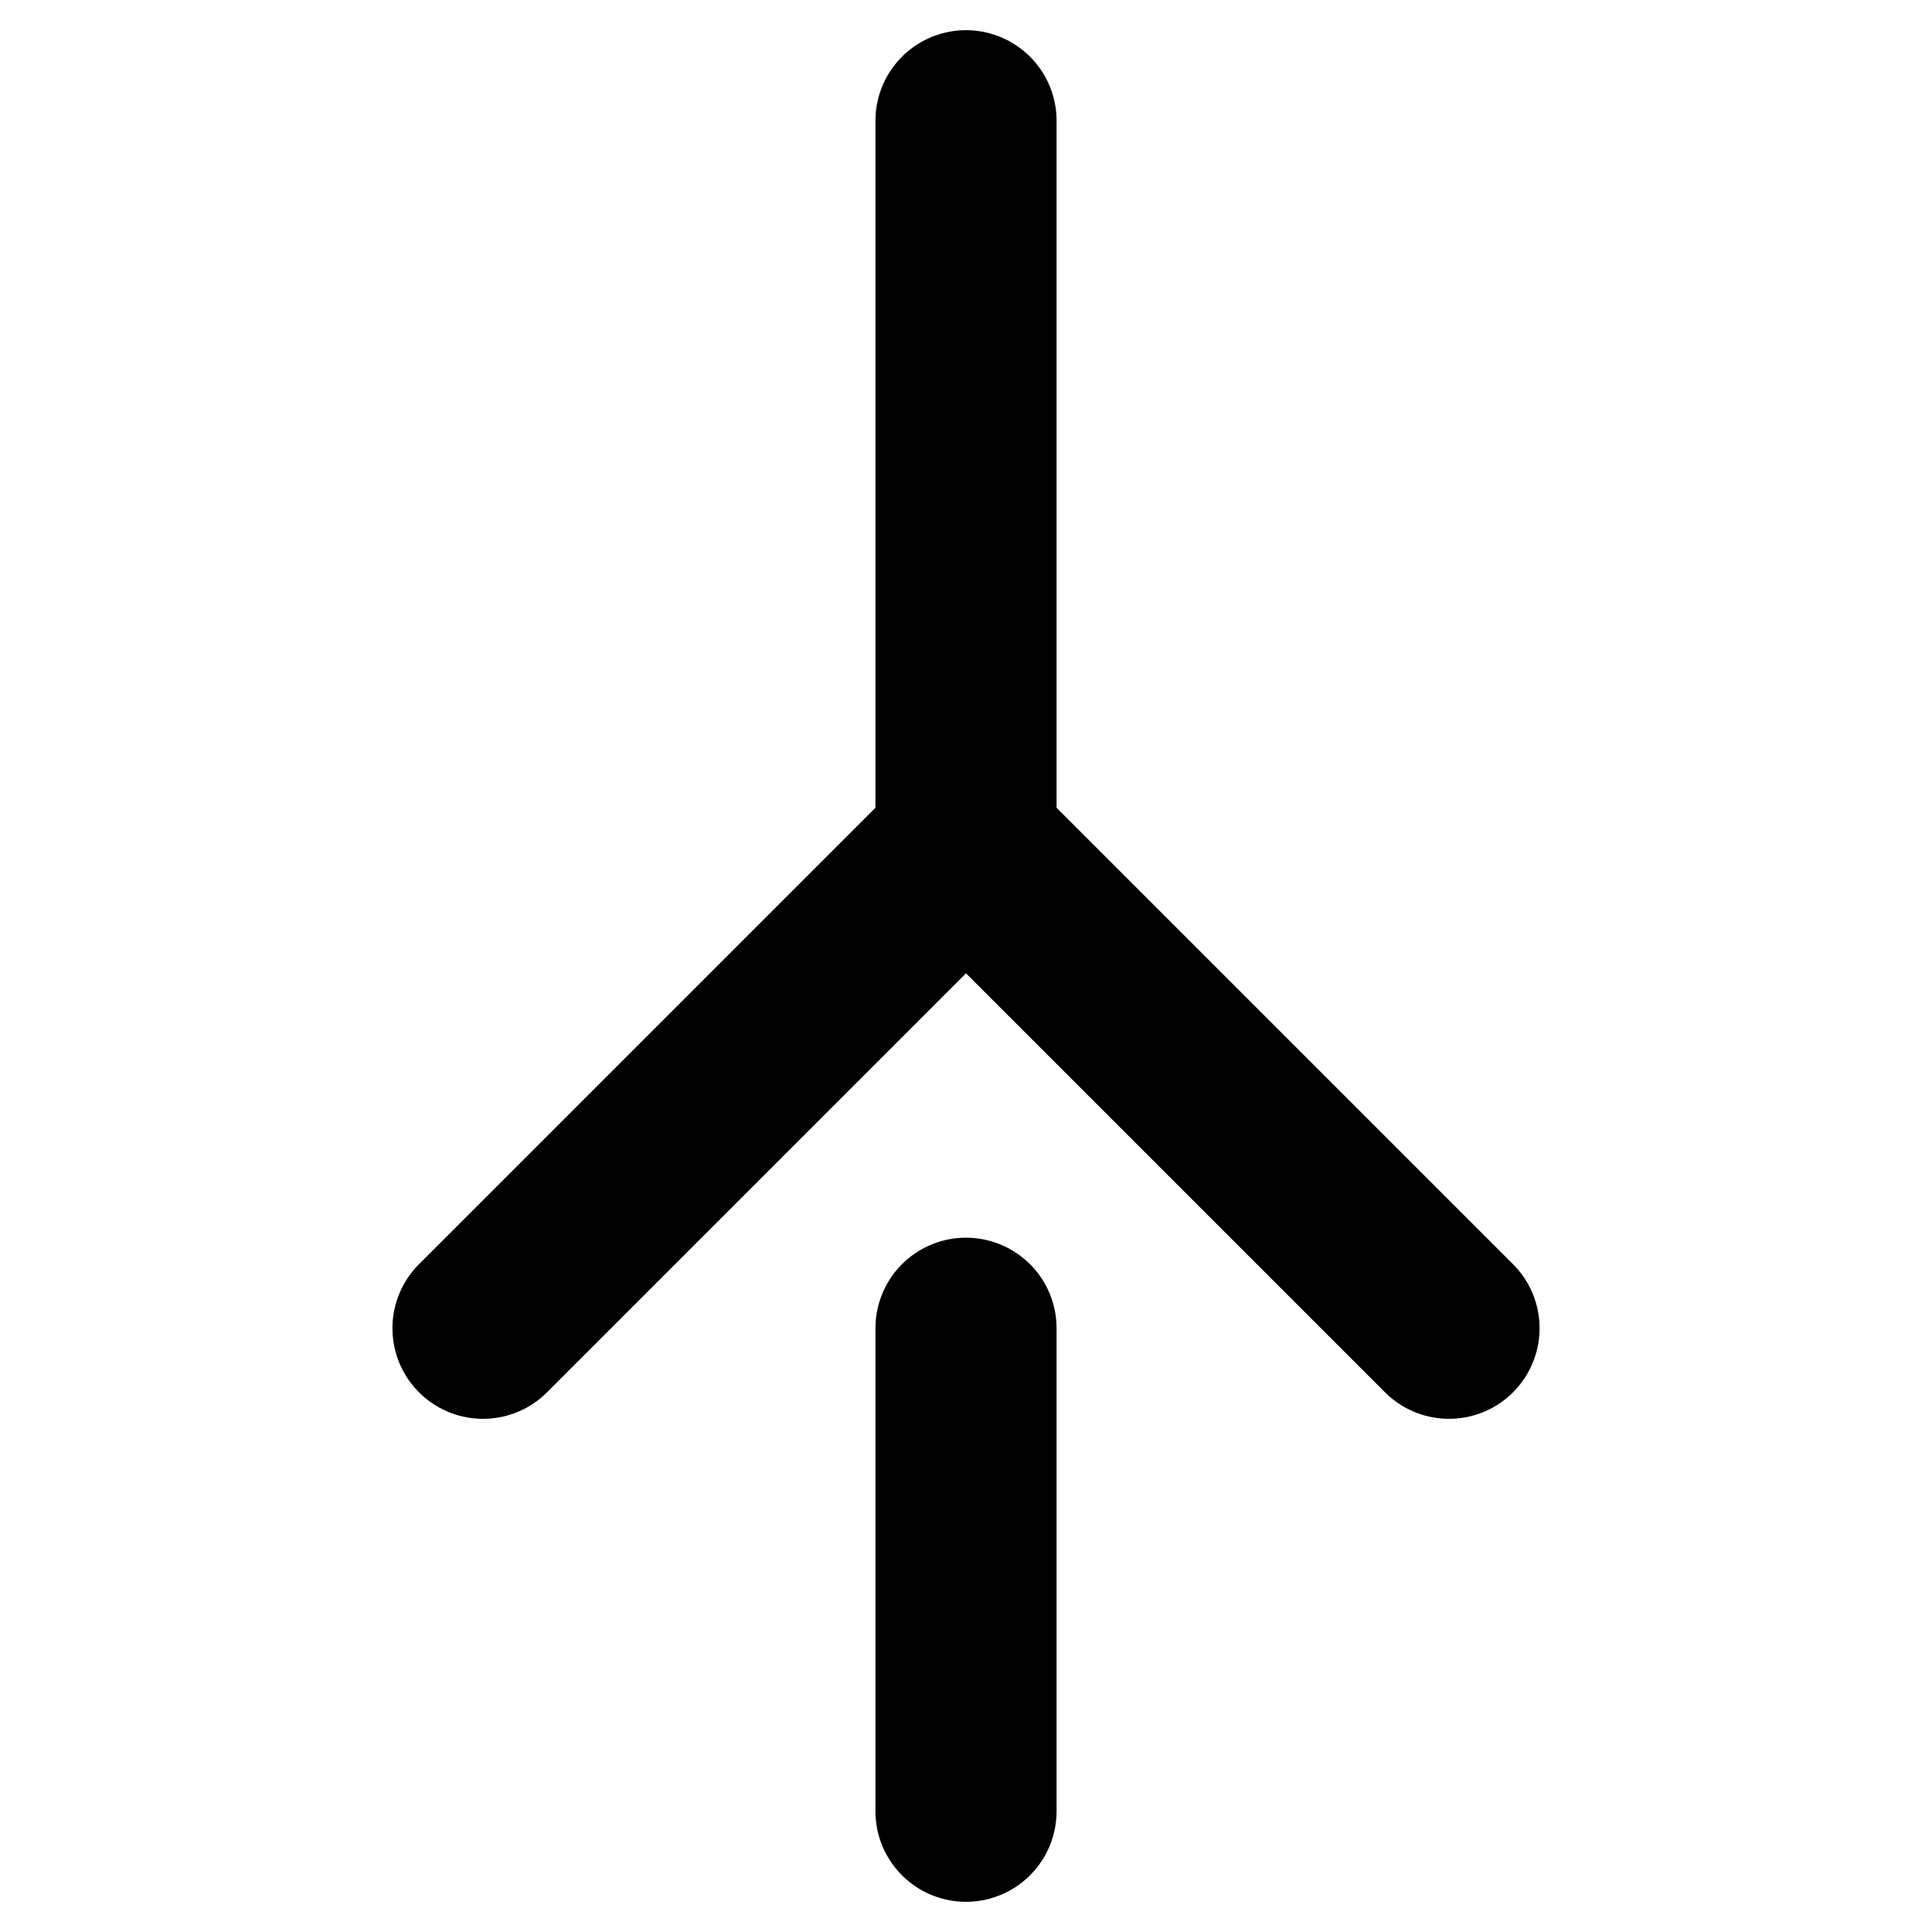
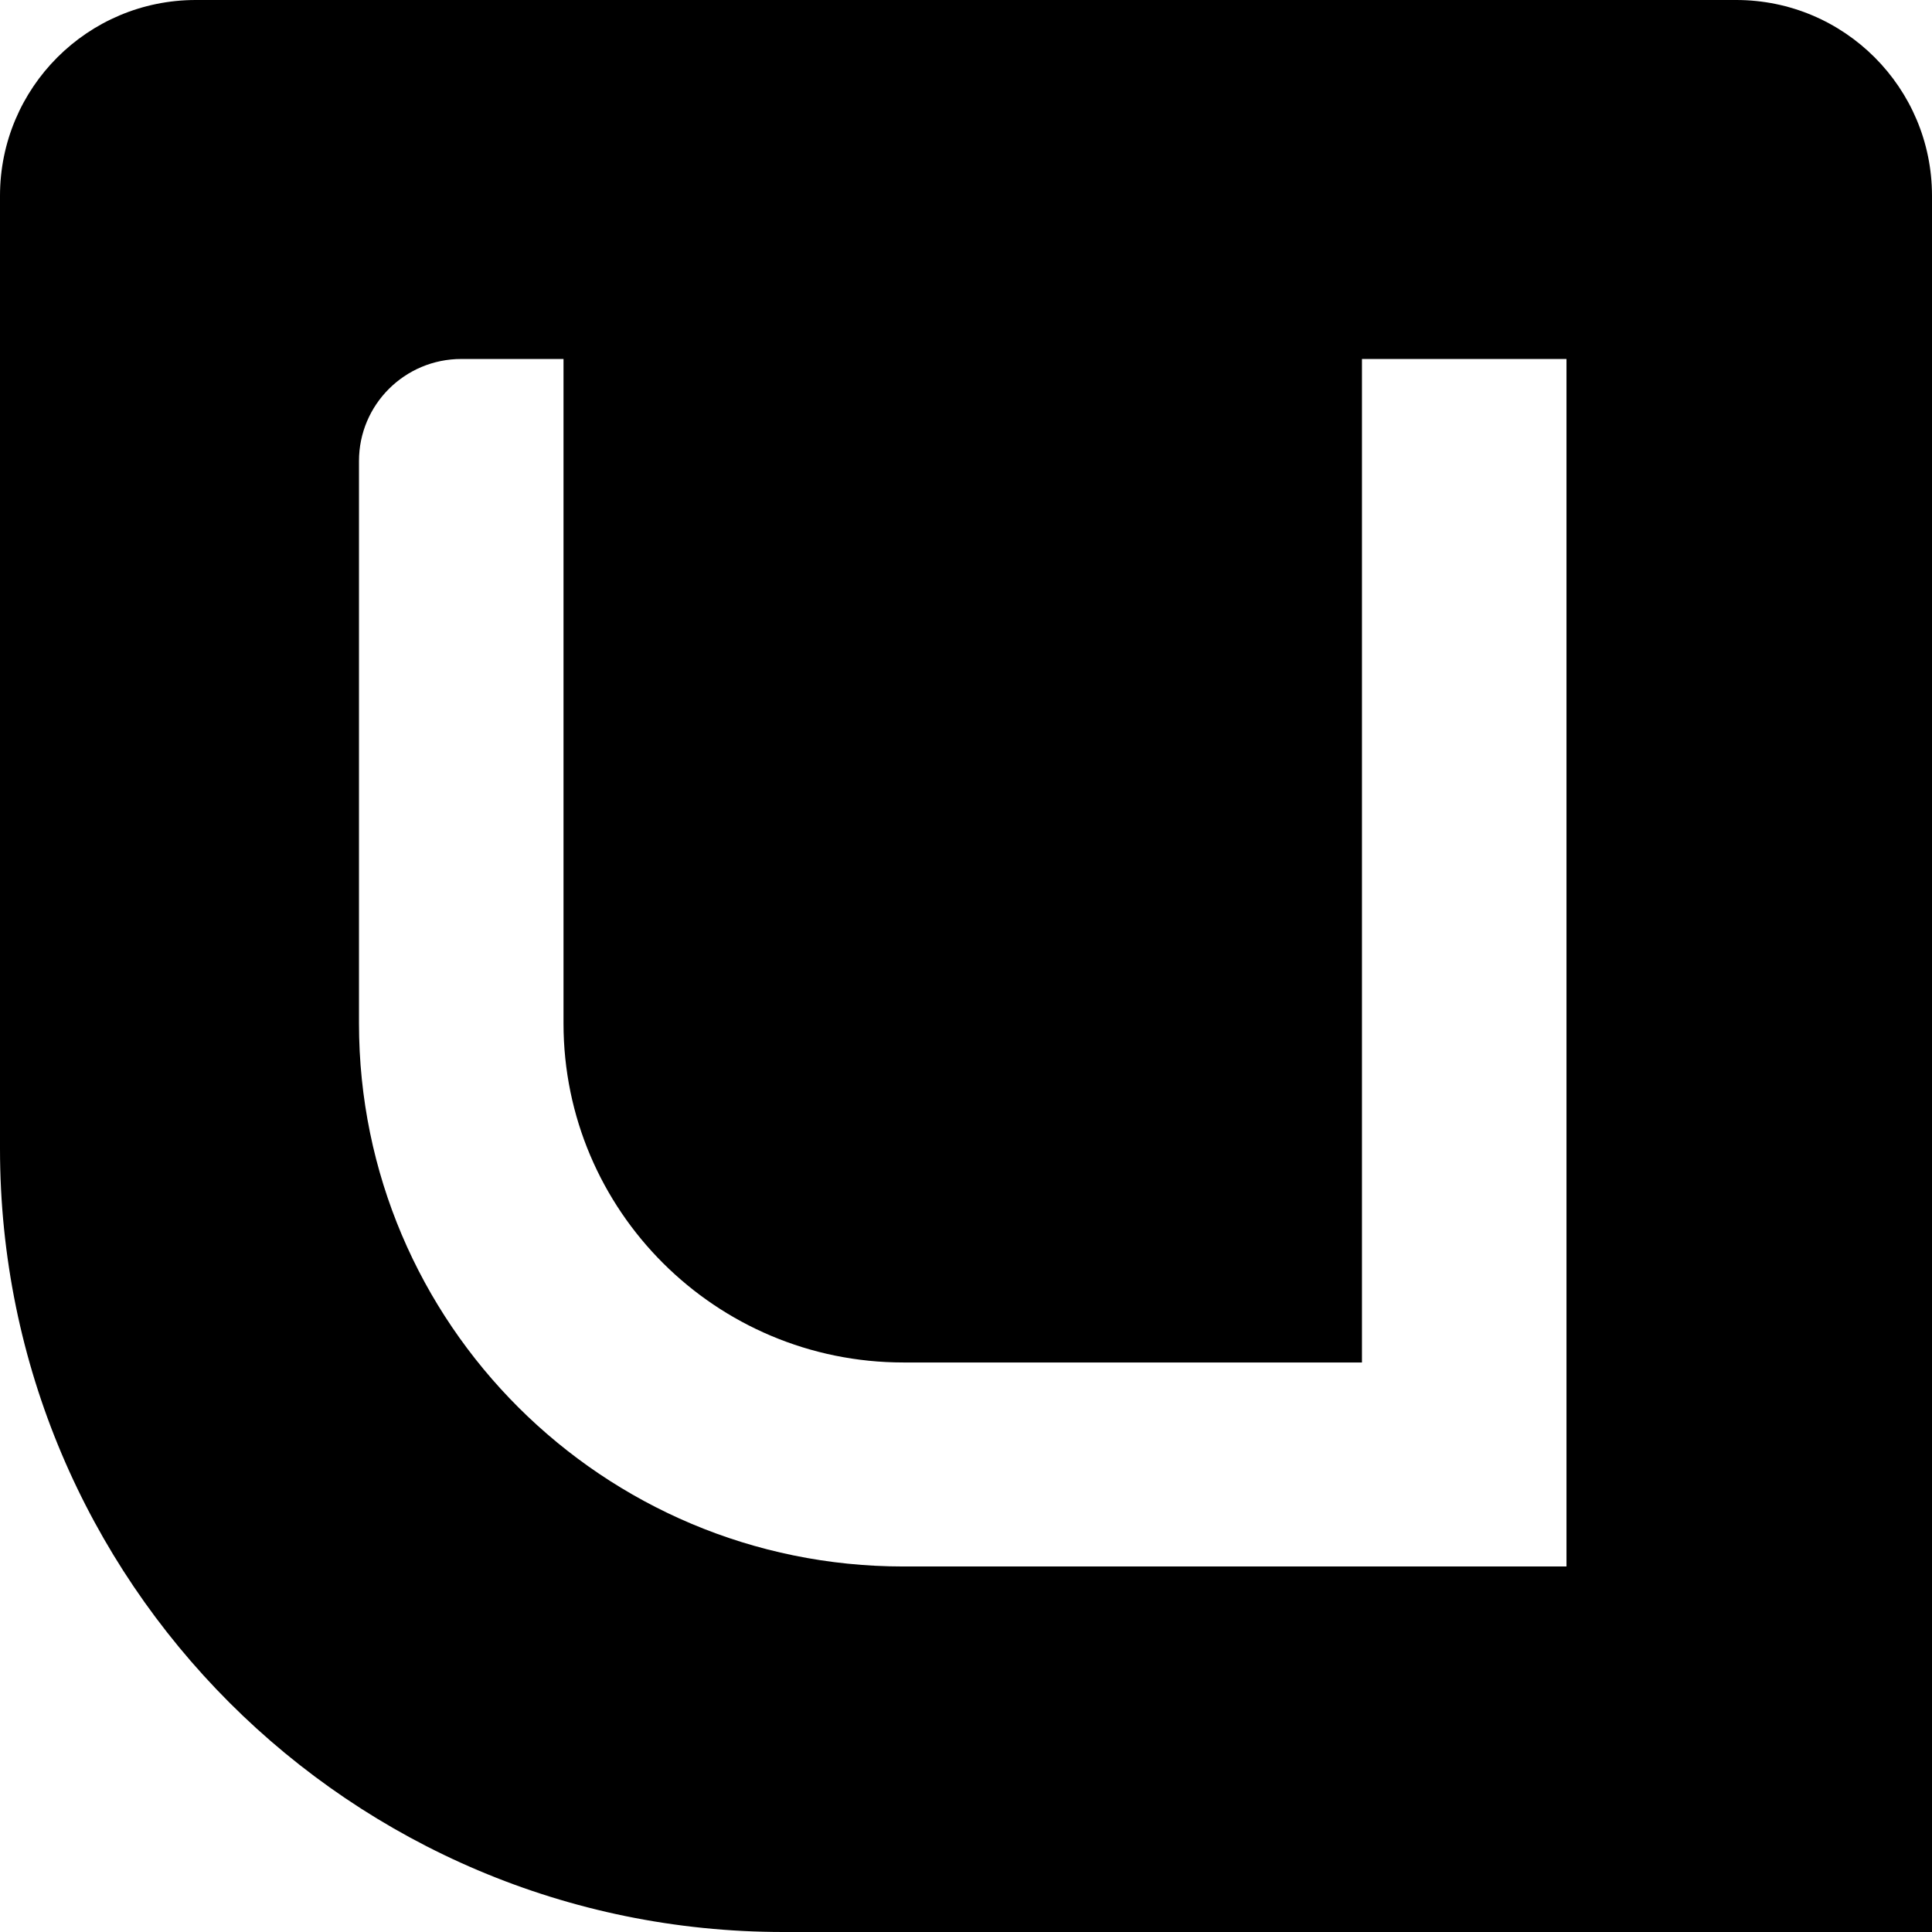
- <svg xmlns="http://www.w3.org/2000/svg" width="16" height="16" viewBox="0 0 16 16">
-   <path d="M8 1v6M8 15v-4M4 11l4-4 4 4" stroke="currentColor" stroke-width="1.5" fill="none" stroke-linecap="round" stroke-linejoin="round" />
+ <svg xmlns="http://www.w3.org/2000/svg" width="496" height="496" viewBox="0 0 296 296" fill="none">
+   <path fill="currentColor" fill-rule="evenodd" clip-rule="evenodd" d="M296 296H120C53.726 296 0 242.274 0 176V30C0 13.431 13.431 0 30 0H266C282.569 0 296 13.431 296 30V296ZM86.335 70.628V156.792C86.335 185.485 109.654 208.744 138.419 208.744H208.665V70.628V55H224.333H240V70.628V240H138.419C92.348 240 55 202.747 55 156.792V70.628C55 61.997 62.015 55 70.668 55H86.335V70.628Z" />
</svg>
